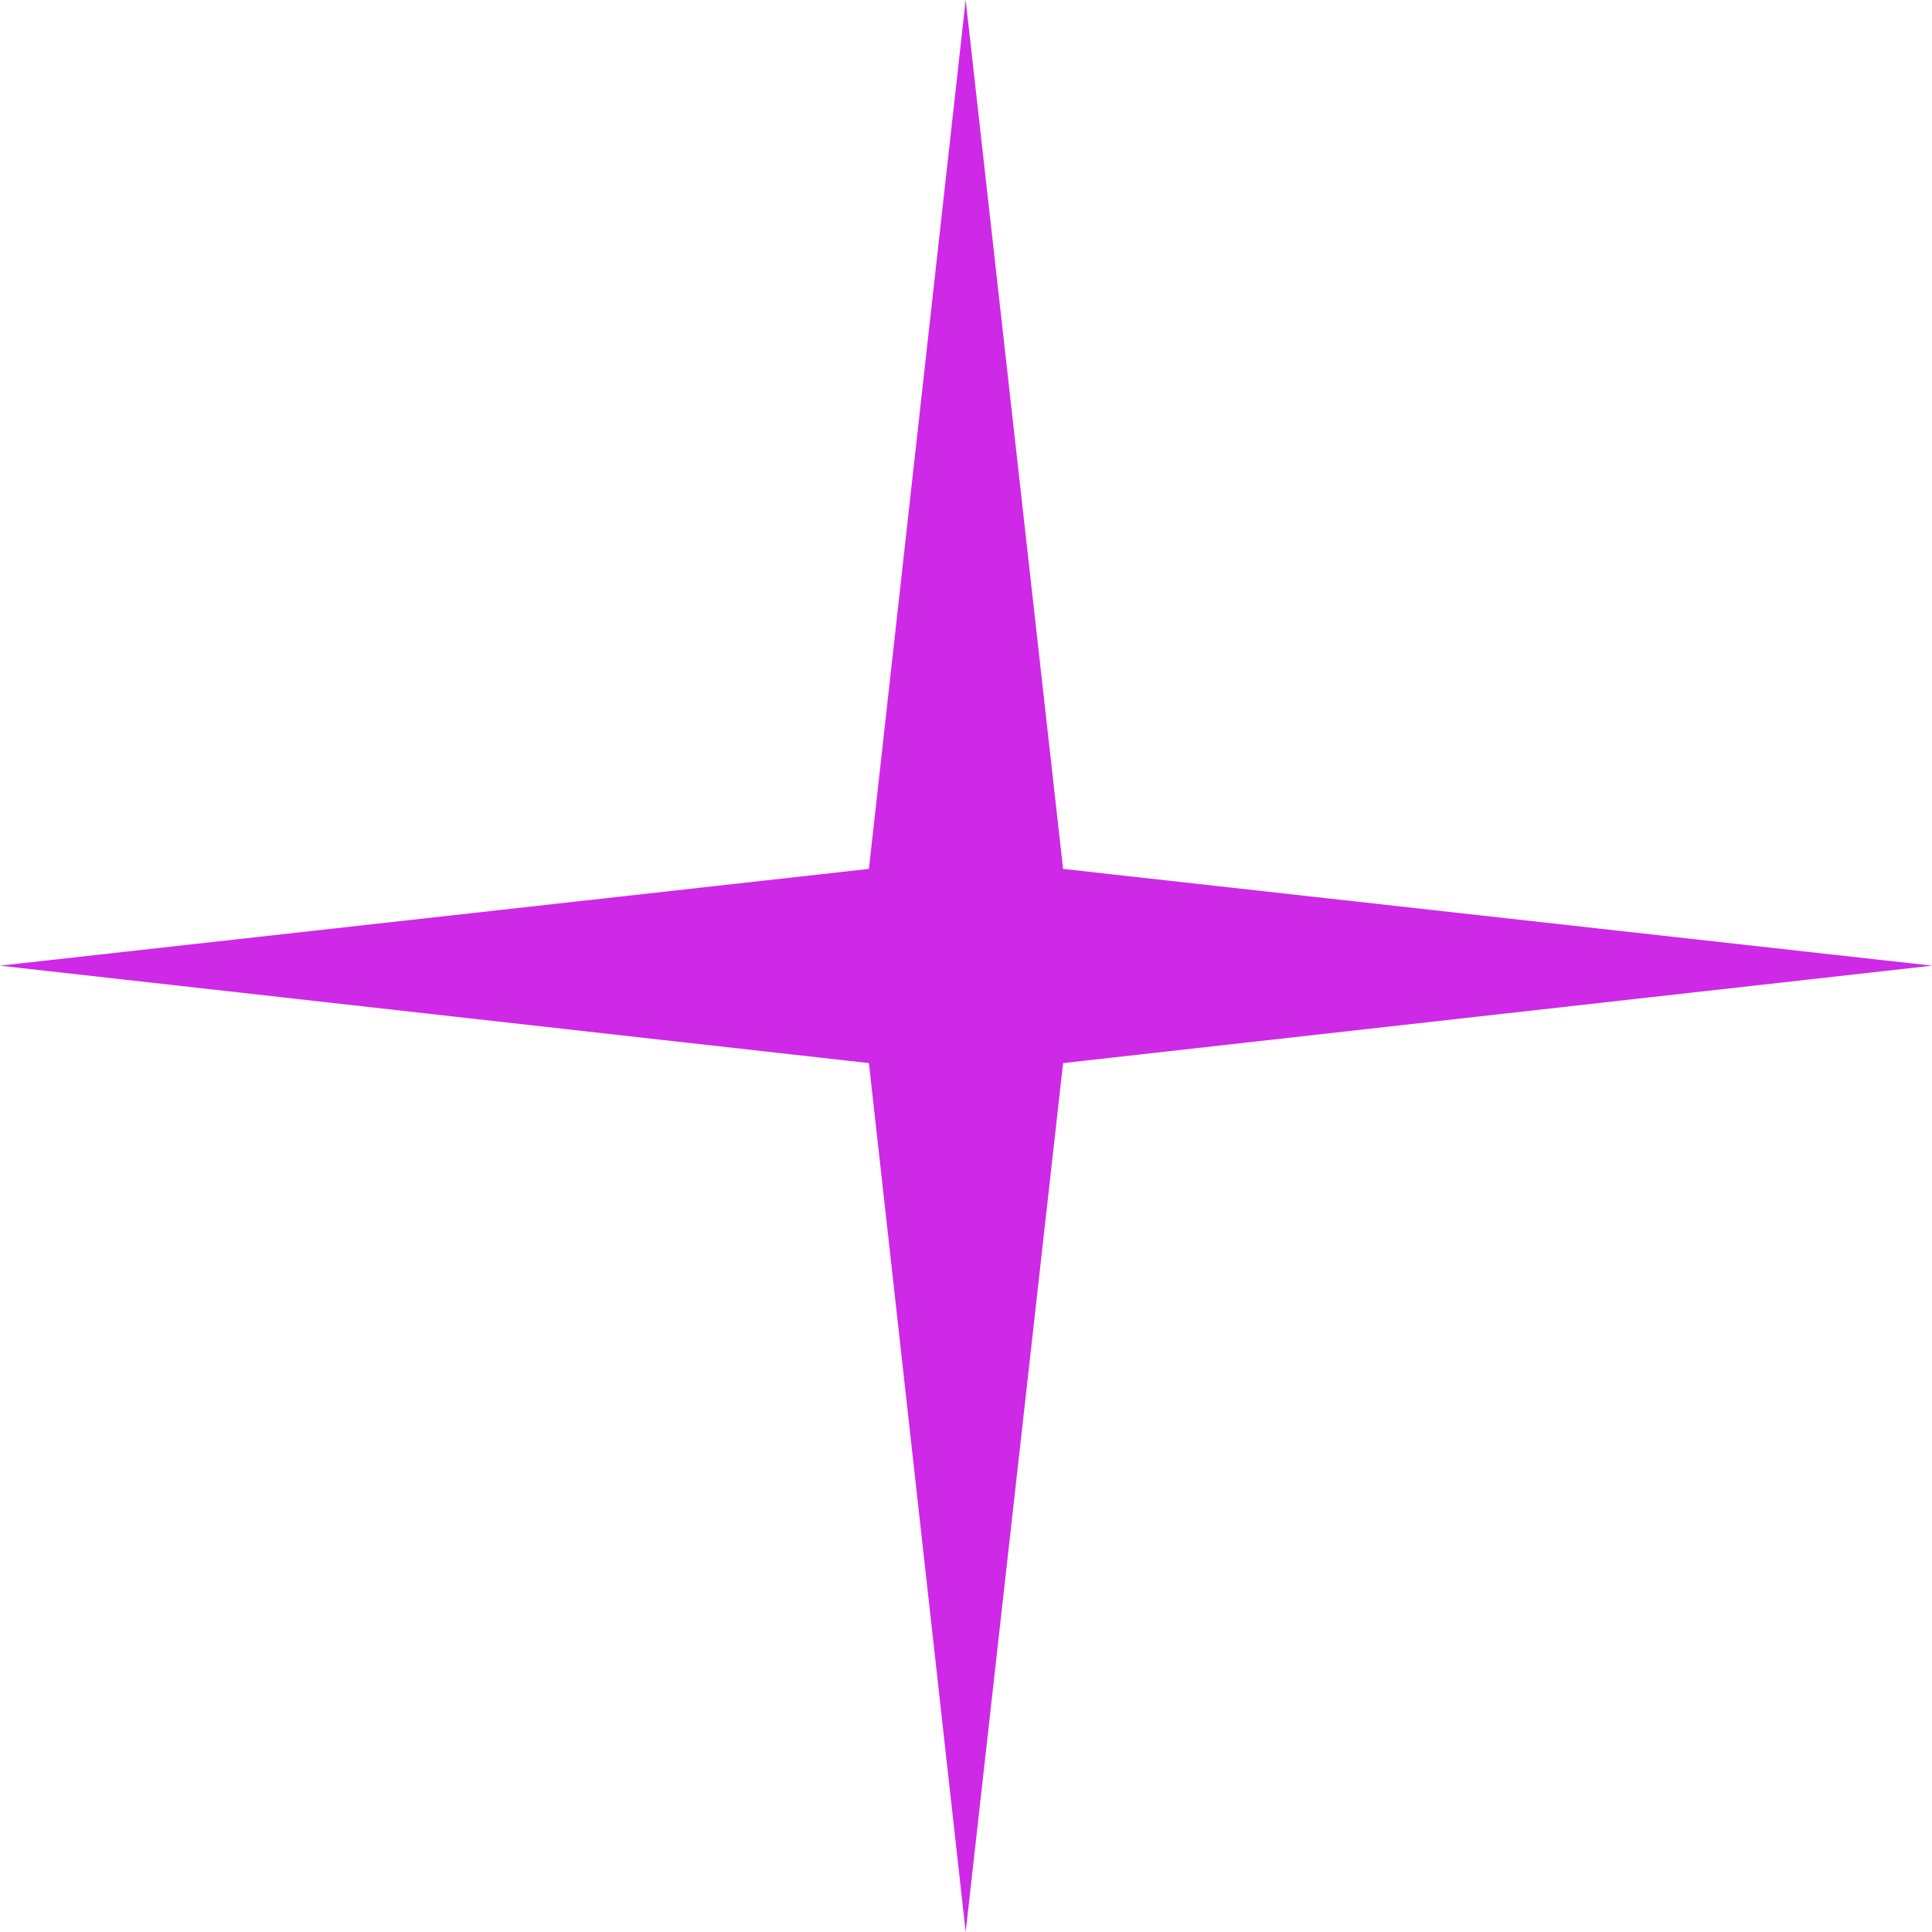
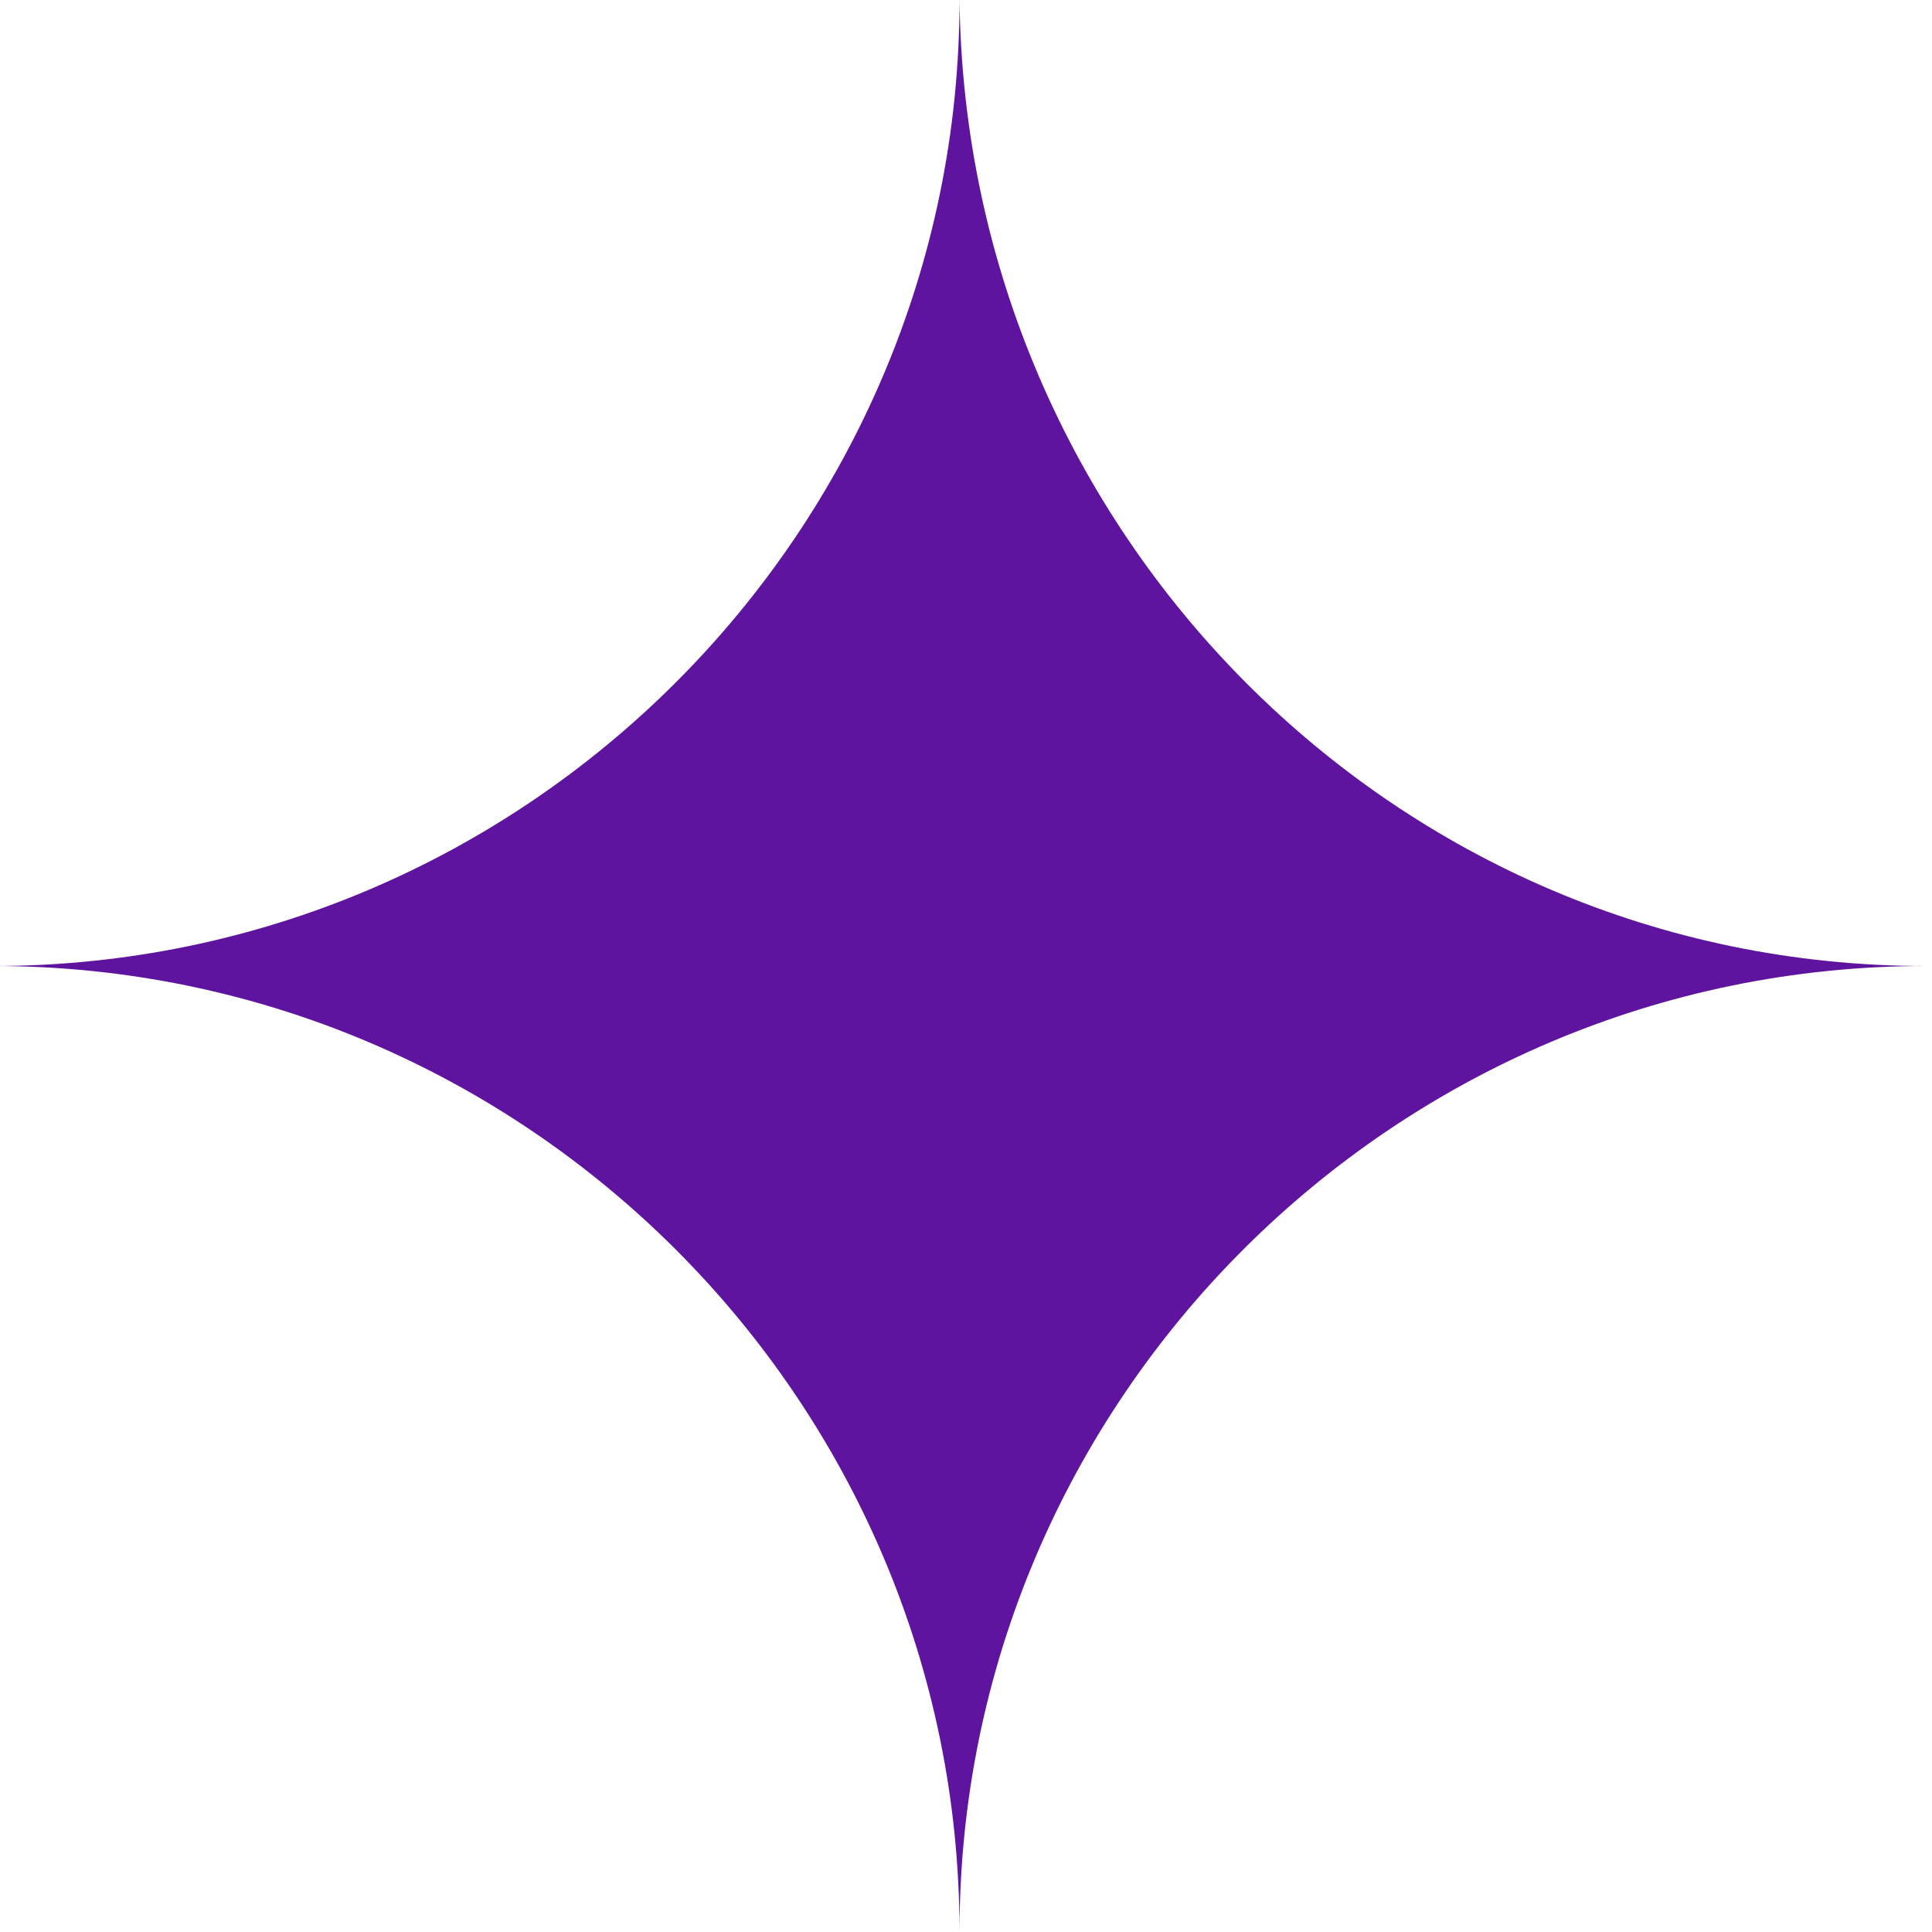
- <svg xmlns="http://www.w3.org/2000/svg" id="Layer_2" data-name="Layer 2" viewBox="0 0 29.75 29.75">
-   <defs>
-     <style>
-       .cls-1 {
-         fill: #cd29e6;
-       }
-     </style>
-   </defs>
-   <g id="Layer_1-2" data-name="Layer 1">
-     <polygon class="cls-1" points="16.37 16.37 29.75 14.87 16.37 13.38 14.87 0 13.38 13.38 0 14.87 13.38 16.37 14.87 29.75 16.37 16.37" />
-   </g>
+ <svg xmlns="http://www.w3.org/2000/svg" version="1.1" id="Layer_2_00000081627911920502704600000012882589240029986433_" x="0px" y="0px" viewBox="0 0 29.8 29.8" style="enable-background:new 0 0 29.8 29.8;" xml:space="preserve">
+   <style type="text/css">
+ 	.st0{fill:#5E149E;}
+ </style>
+   <path class="st0" d="M29.7,14.9c-8.2,0-14.9,6.7-14.9,14.9c0-8.2-6.7-14.9-14.9-14.9c8.2,0,14.9-6.7,14.9-14.9  C14.9,8.2,21.5,14.9,29.7,14.9z" />
</svg>
